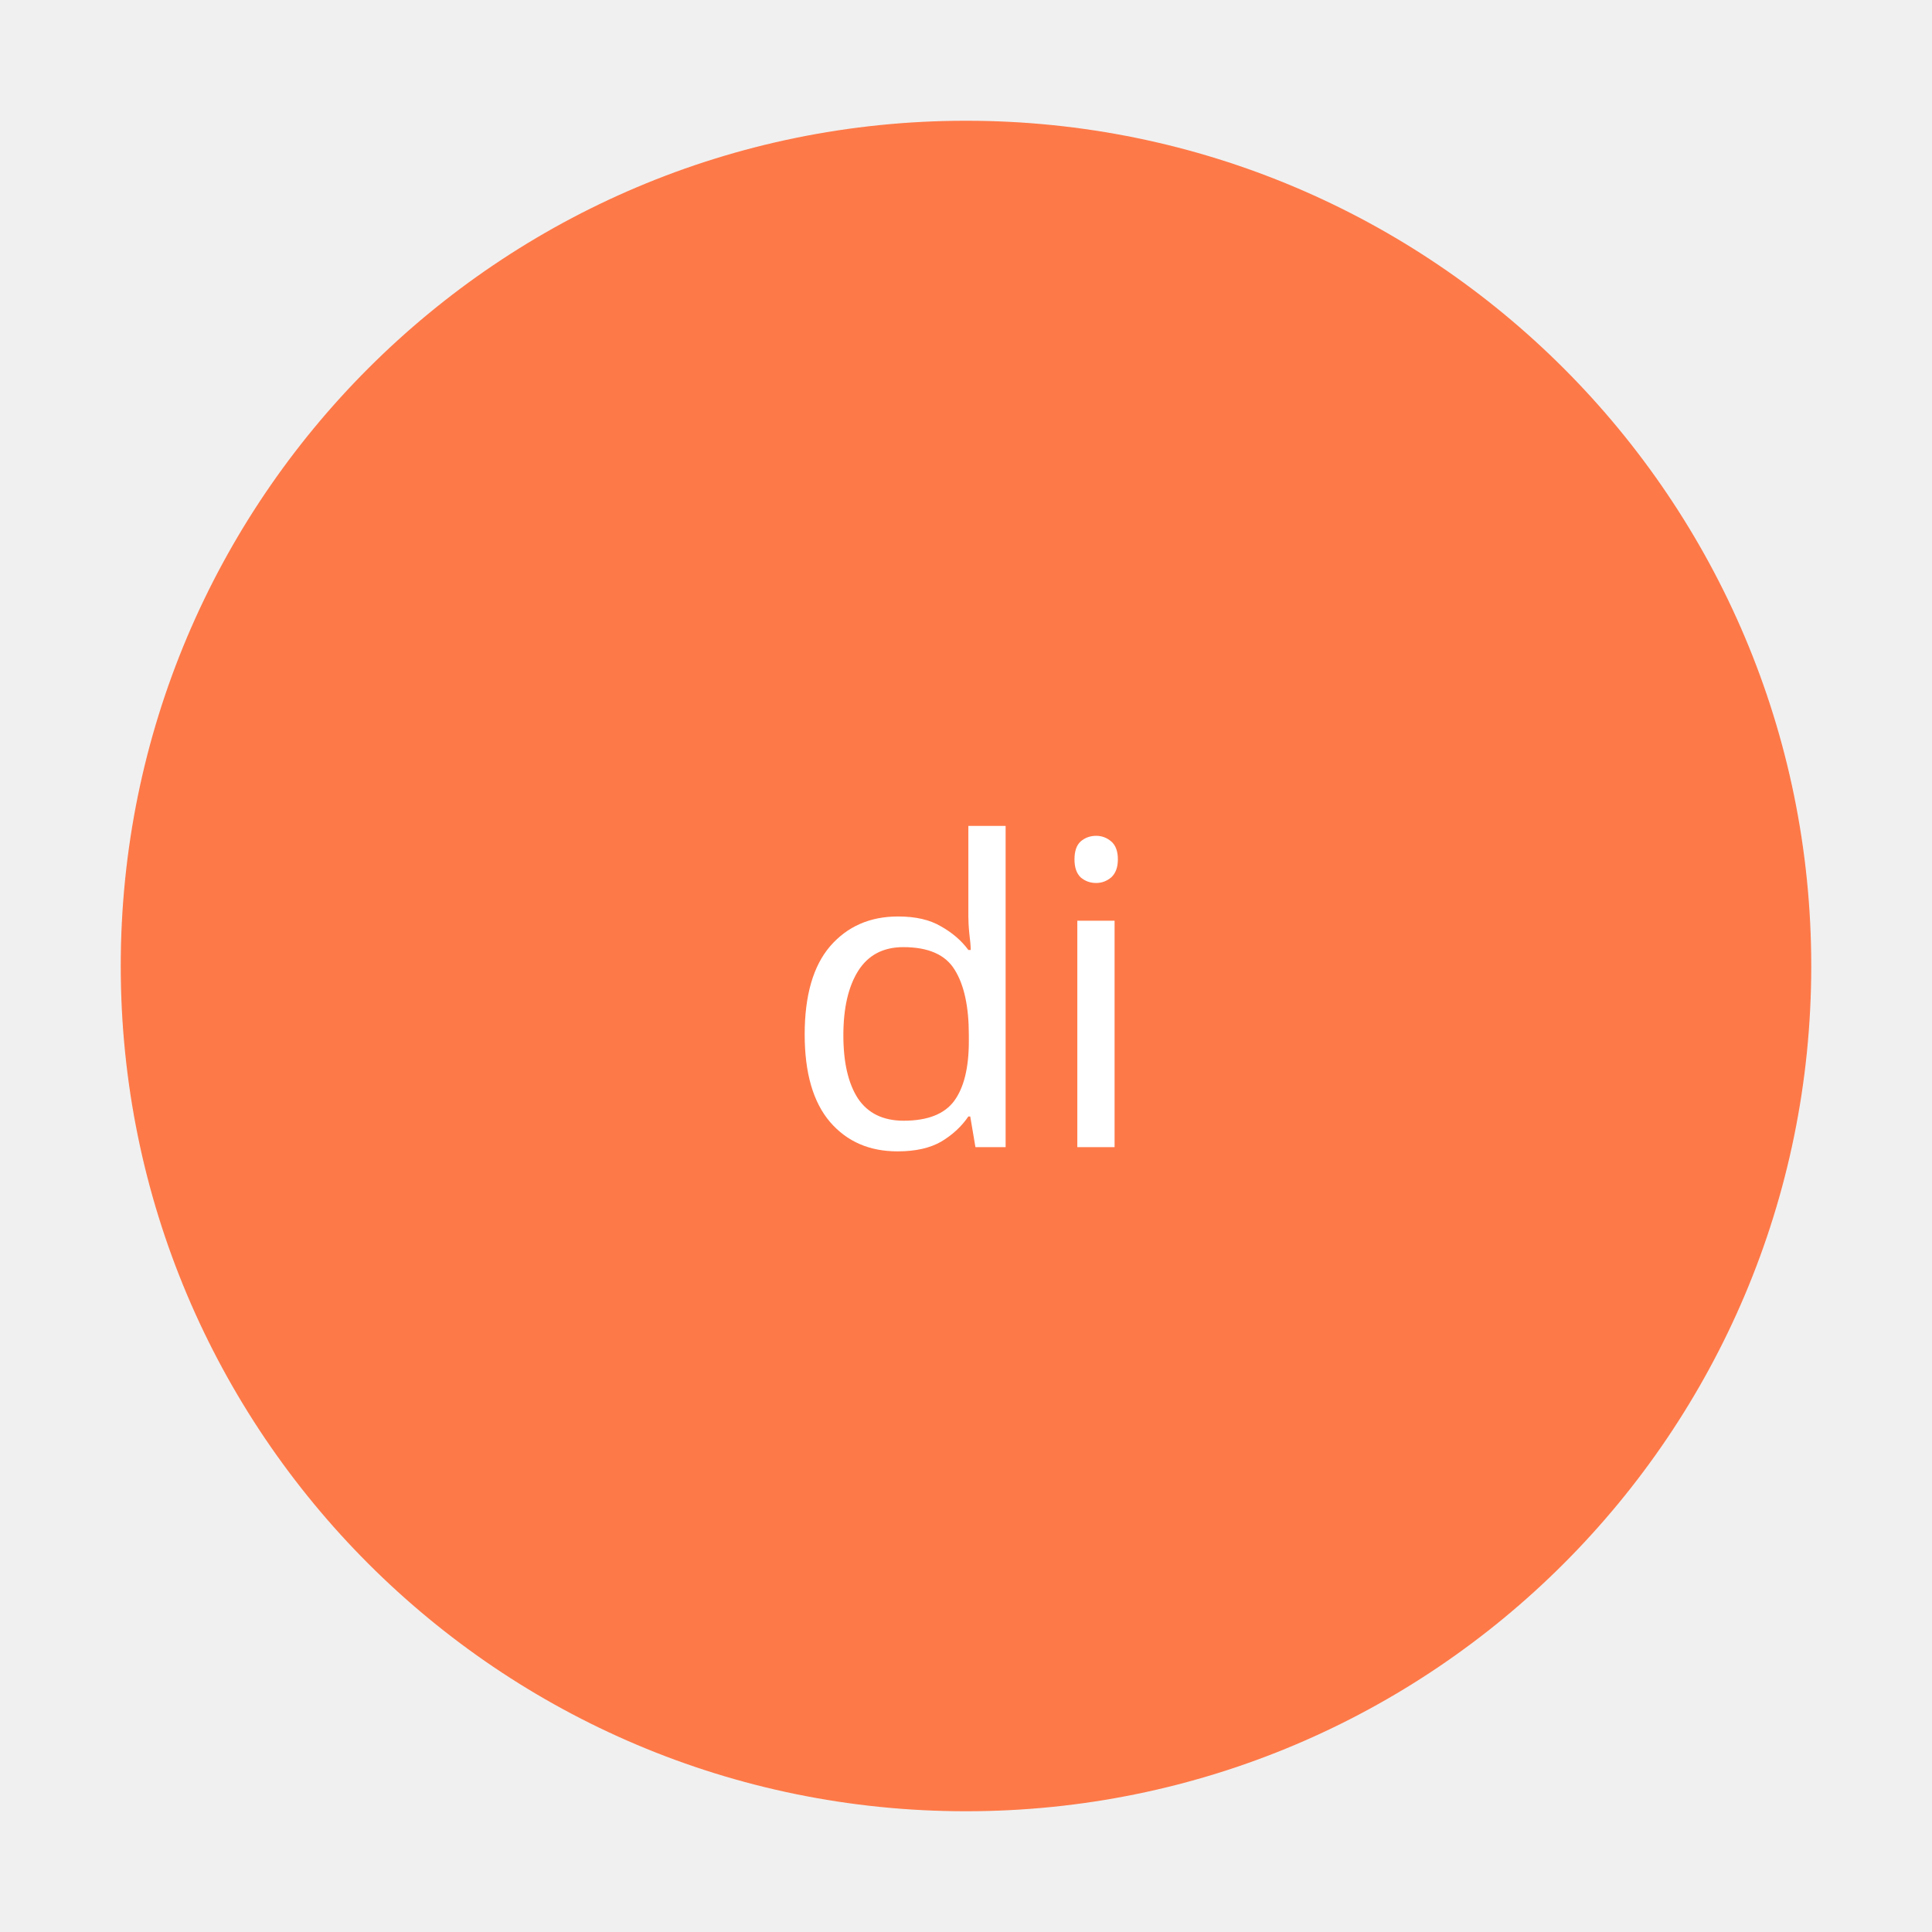
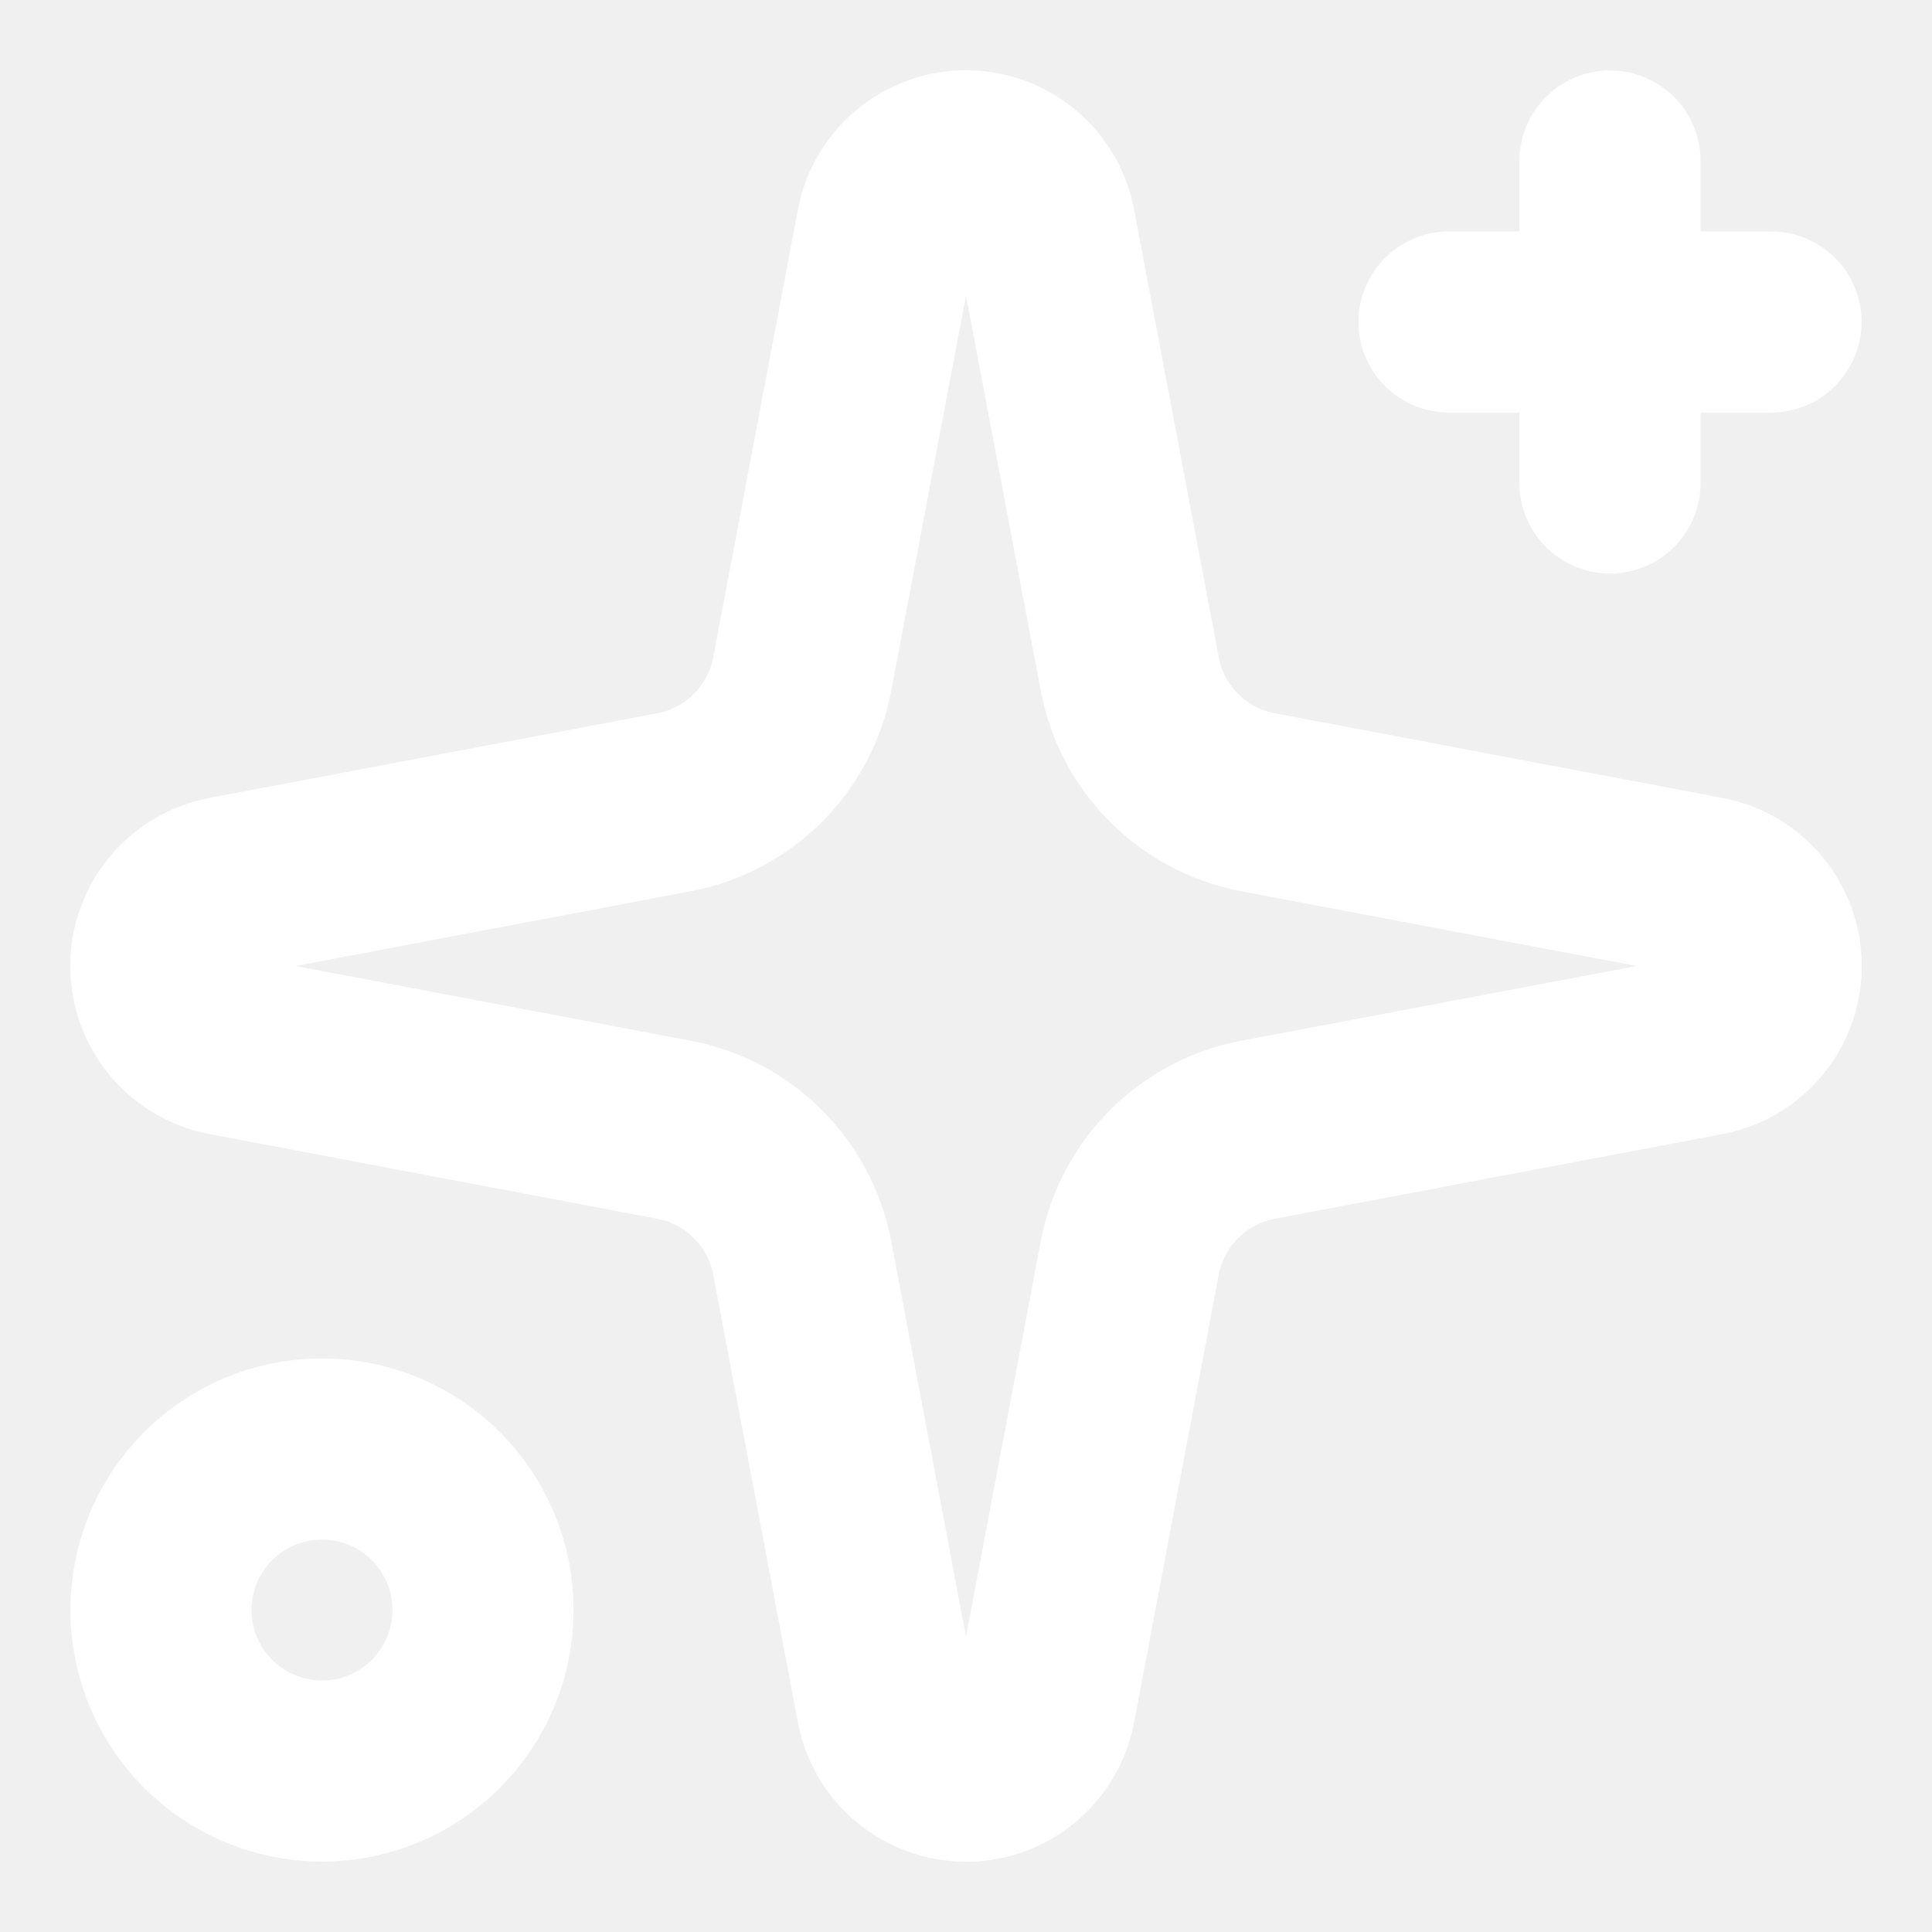
- <svg xmlns="http://www.w3.org/2000/svg" viewBox="0 0 64 64">
-   <circle cx="32" cy="32" r="28" fill="#FF6B35" opacity="0.9" />
-   <text x="32" y="38" text-anchor="middle" font-size="14" fill="white" font-family="sans-serif">di</text>
+ <svg xmlns="http://www.w3.org/2000/svg" width="64" height="64" viewBox="0 0 24 24" fill="none" stroke="#FFFFFF" stroke-width="2.25" stroke-linecap="round" stroke-linejoin="round">
+   <path d="M11.017 2.814a1 1 0 0 1 1.966 0l1.051 5.558a2 2 0 0 0 1.594 1.594l5.558 1.051a1 1 0 0 1 0 1.966l-5.558 1.051a2 2 0 0 0-1.594 1.594l-1.051 5.558a1 1 0 0 1-1.966 0l-1.051-5.558a2 2 0 0 0-1.594-1.594l-5.558-1.051a1 1 0 0 1 0-1.966l5.558-1.051a2 2 0 0 0 1.594-1.594z" />
+   <path d="M20 2v4" />
+   <path d="M22 4h-4" />
+   <circle cx="4" cy="20" r="2" />
</svg>
